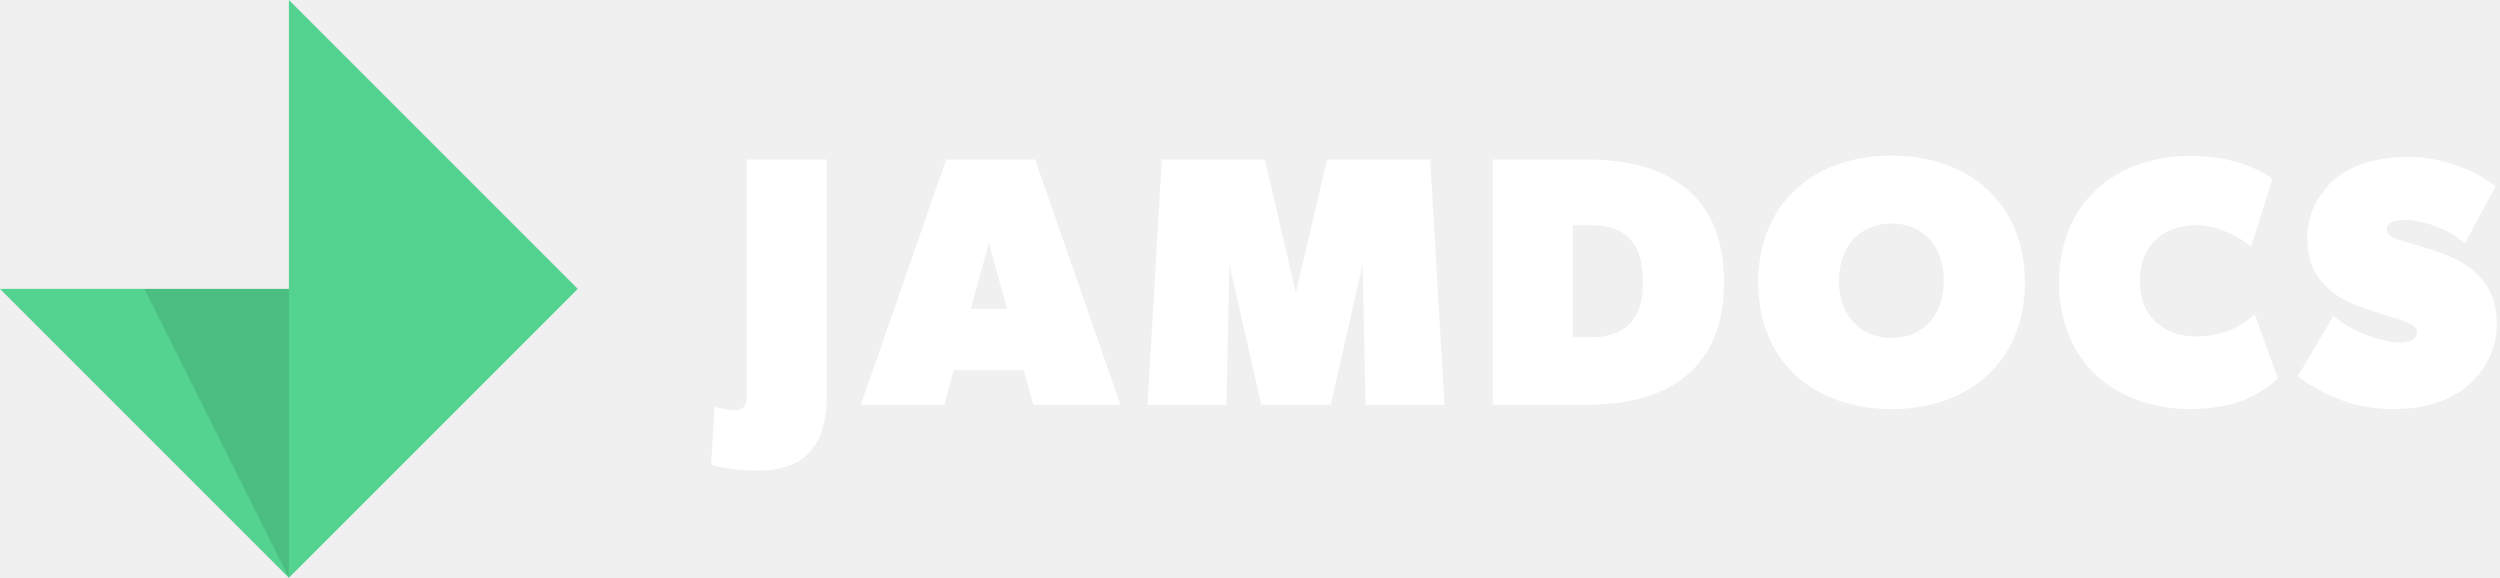
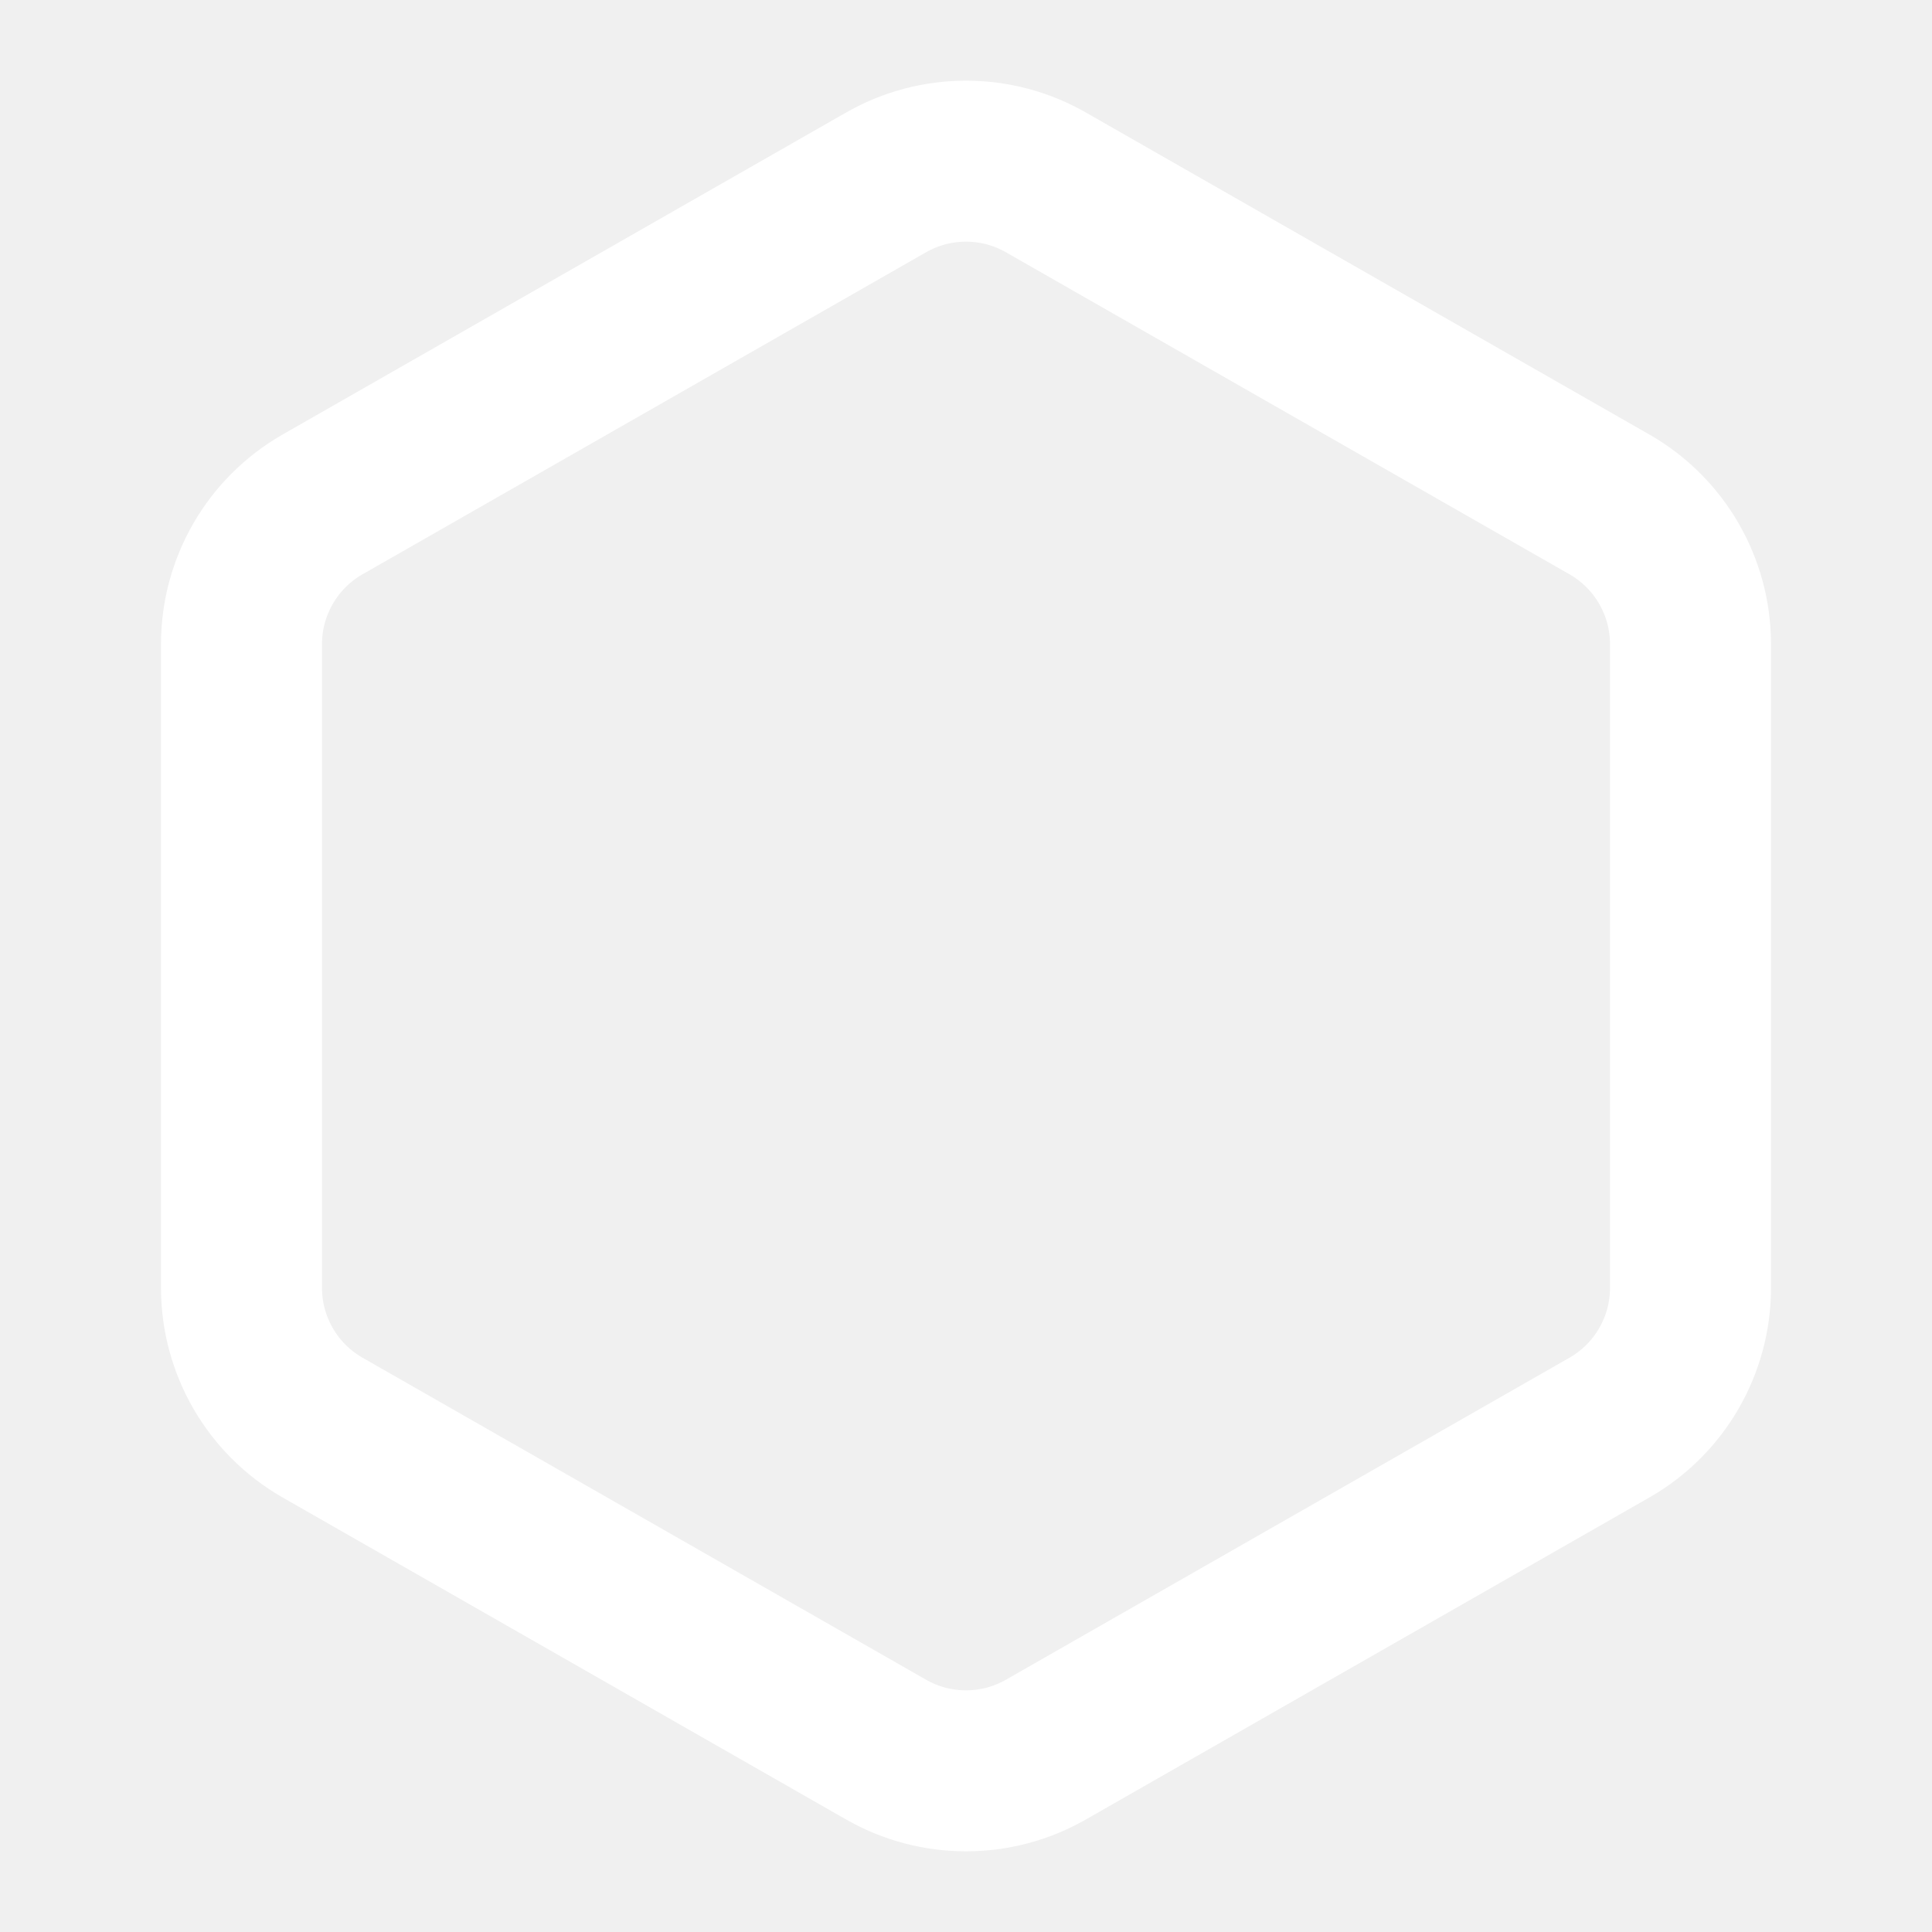
- <svg xmlns="http://www.w3.org/2000/svg" width="225" height="52" viewBox="0 0 225 52">
-   <path fill="#FFFFFF" fill-rule="nonzero" d="M74.4,14.352 L74.4,35.632 C74.4,40.432 72.16,42.352 68.16,42.352 C66.4,42.352 64.48,42.032 64,41.808 L64.32,36.592 C64.8,36.752 65.44,36.912 66.08,36.912 C66.72,36.912 67.2,36.752 67.2,35.632 L67.2,14.352 L74.4,14.352 Z M93.16,14.352 L100.84,36.432 L93,36.432 L92.136,33.328 L85.832,33.328 L85,36.432 L77.48,36.432 L85.16,14.352 L93.16,14.352 Z M87.368,27.792 L90.632,27.792 L89,21.872 L87.368,27.792 Z M128.72,14.352 L130,36.432 L122.896,36.432 L122.64,23.792 L119.76,36.432 L113.52,36.432 L110.64,23.792 L110.384,36.432 L103.28,36.432 L104.56,14.352 L113.84,14.352 L116.624,26.352 L119.44,14.352 L128.72,14.352 Z M155.16,25.392 C155.16,29.872 153.56,32.432 151.48,34.032 C149.4,35.632 146.52,36.432 142.68,36.432 L134.36,36.432 L134.36,14.352 L142.68,14.352 C146.52,14.352 149.4,15.152 151.48,16.752 C153.56,18.352 155.16,20.912 155.16,25.392 Z M147.864,25.392 C147.864,23.152 147.256,22.032 146.584,21.392 C145.944,20.752 144.824,20.272 143.224,20.272 L141.56,20.272 L141.56,30.352 L143.224,30.352 C144.824,30.352 145.944,29.872 146.584,29.232 C147.224,28.592 147.864,27.632 147.864,25.392 Z M182.24,25.424 C182.24,32.624 177.12,36.816 170.24,36.816 C163.36,36.816 158.24,32.624 158.24,25.424 C158.24,18.224 163.36,14 170.24,14 C177.12,14 182.24,18.224 182.24,25.424 Z M174.944,25.264 C174.944,22.224 173.12,20.112 170.24,20.112 C167.36,20.112 165.504,22.224 165.504,25.264 C165.504,28.304 167.36,30.416 170.24,30.416 C173.12,30.416 174.944,28.304 174.944,25.264 Z M202.92,28.272 L205,34.032 C204.2,34.832 201.96,36.816 197.16,36.816 C190.6,36.816 185.32,32.784 185.32,25.424 C185.32,18.064 190.6,14.032 197.16,14.032 C202.12,14.032 204.52,16.112 204.52,16.112 L202.6,22.192 C202.6,22.192 200.36,20.272 197.64,20.272 C194.92,20.272 192.584,21.872 192.584,25.328 C192.584,28.752 195.08,30.288 197.64,30.288 C200.2,30.288 201.96,29.232 202.92,28.272 Z M224.72,29.168 C224.72,31.472 223.6,33.552 221.84,34.928 C220.08,36.272 217.872,36.816 215.312,36.816 C212.752,36.816 209.808,36.112 206.8,33.872 L210,28.432 C212.048,30.16 214.928,30.832 215.888,30.832 C216.848,30.832 217.52,30.544 217.52,29.904 C217.52,29.264 216.72,29.008 215.92,28.752 C215.12,28.528 213.36,27.952 212.72,27.728 C212.08,27.472 210.8,27.056 209.68,26.096 C208.56,25.136 207.664,23.792 207.664,21.392 C207.664,18.992 208.912,17.136 210.224,16.048 C211.568,14.928 213.776,14.128 216.72,14.128 C219.664,14.128 222.672,15.184 224.592,16.784 L221.84,21.904 C220.176,20.432 217.744,19.792 216.592,19.792 C215.44,19.792 214.8,20.016 214.8,20.688 C214.8,21.328 215.824,21.552 216.336,21.712 C216.848,21.872 218.192,22.256 218.96,22.512 C219.728,22.768 221.52,23.408 222.64,24.368 C223.76,25.328 224.72,26.832 224.72,29.168 Z" />
-   <polygon fill="#54D28F" points="0 26 26 52 52 26 26 0 26 26" />
-   <polygon fill="#000" points="26 26 26 52 13 26" opacity=".1" />
+ <svg xmlns="http://www.w3.org/2000/svg" width="24" height="24" viewBox="0 0 24 24" fill="none" stroke="white" stroke-width="2" stroke-linecap="round" stroke-linejoin="round" class="feather feather-hexagon">
+   <path d="M21 16V8a2 2 0 0 0-1-1.73l-7-4a2 2 0 0 0-2 0l-7 4A2 2 0 0 0 3 8v8a2 2 0 0 0 1 1.73l7 4a2 2 0 0 0 2 0l7-4A2 2 0 0 0 21 16z" />
</svg>
